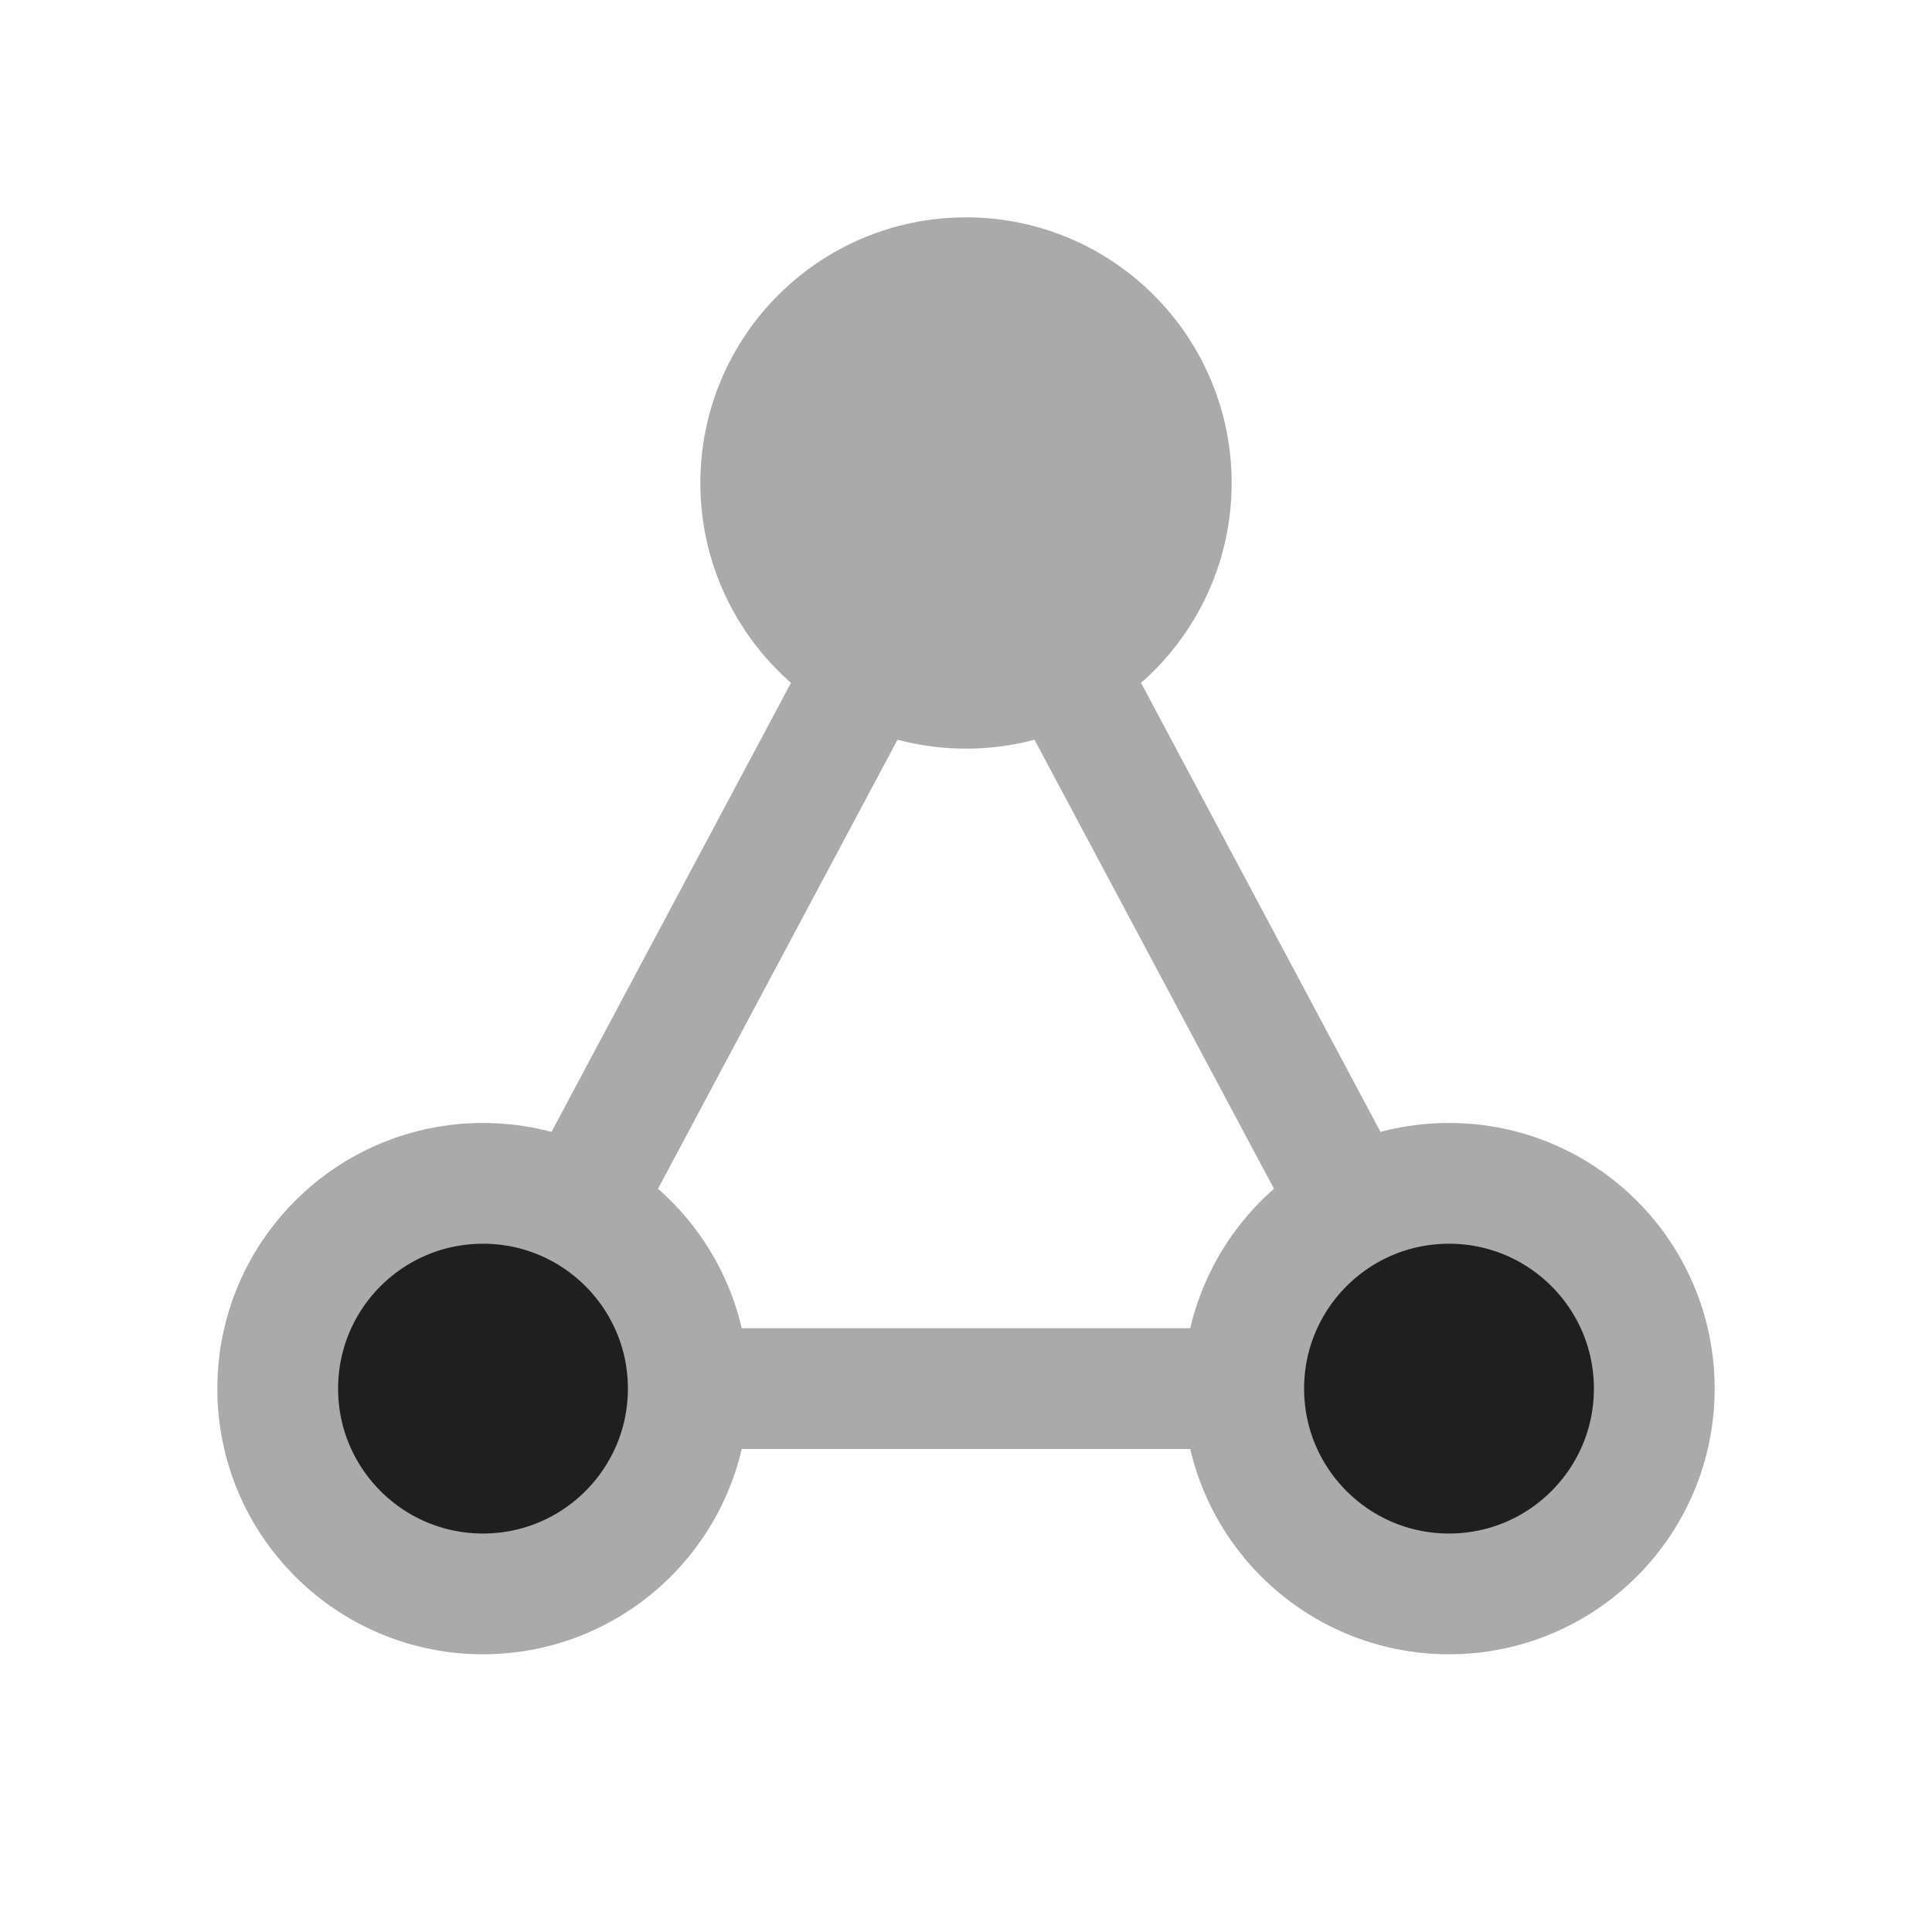
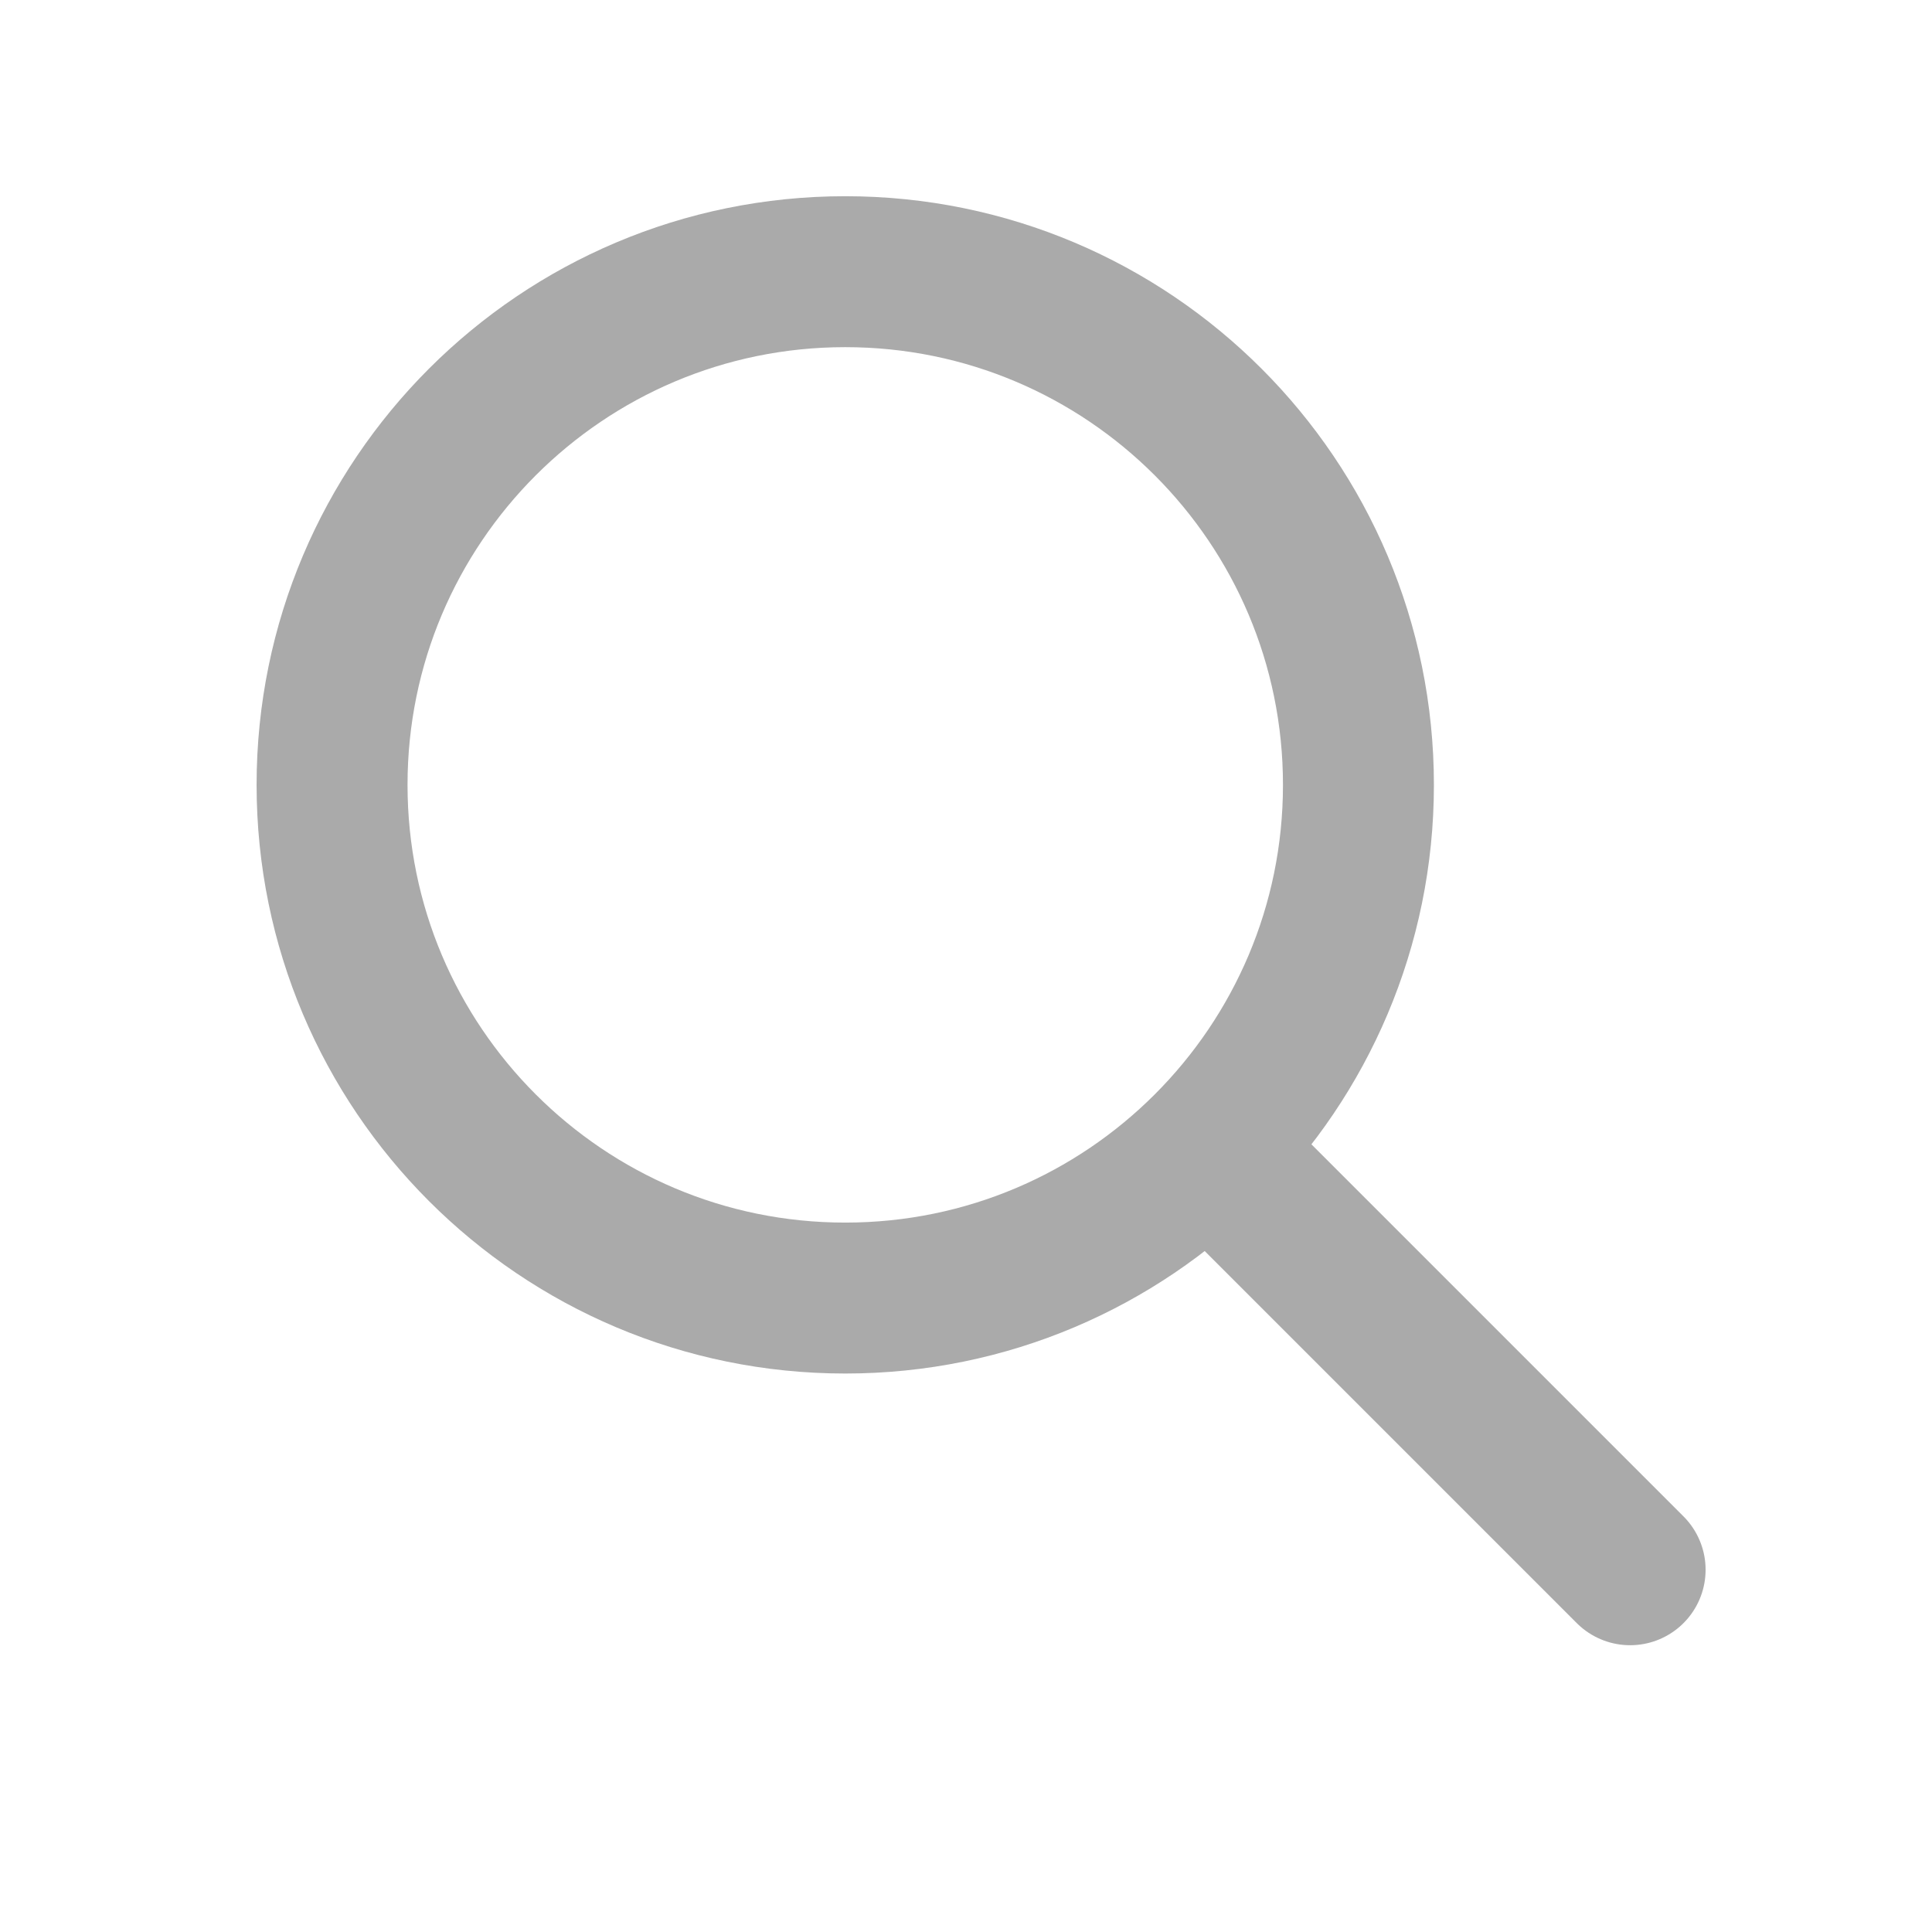
- <svg xmlns="http://www.w3.org/2000/svg" width="24" height="24" viewBox="0 0 32 32" fill="none" stroke="#aaaaaa" stroke-width="2">
-   <line x1="16" y1="8" x2="8" y2="23" />
-   <line x1="16" y1="8" x2="24" y2="23" />
-   <line x1="8" y1="23" x2="24" y2="23" />
-   <circle cx="16" cy="8" r="3.4" fill="#aaaaaa" />
-   <circle cx="8" cy="23" r="3.4" fill="#1f1f1f" />
-   <circle cx="24" cy="23" r="3.4" fill="#1f1f1f" />
+ <svg xmlns="http://www.w3.org/2000/svg" width="24" height="24" viewBox="0 0 32 32" fill="none" stroke="#aaaaaa" stroke-width="2.5" stroke-linecap="round">
+   <circle cx="14" cy="13" r="8.5" />
+   <line x1="20.2" y1="19.2" x2="27" y2="26" />
</svg>
